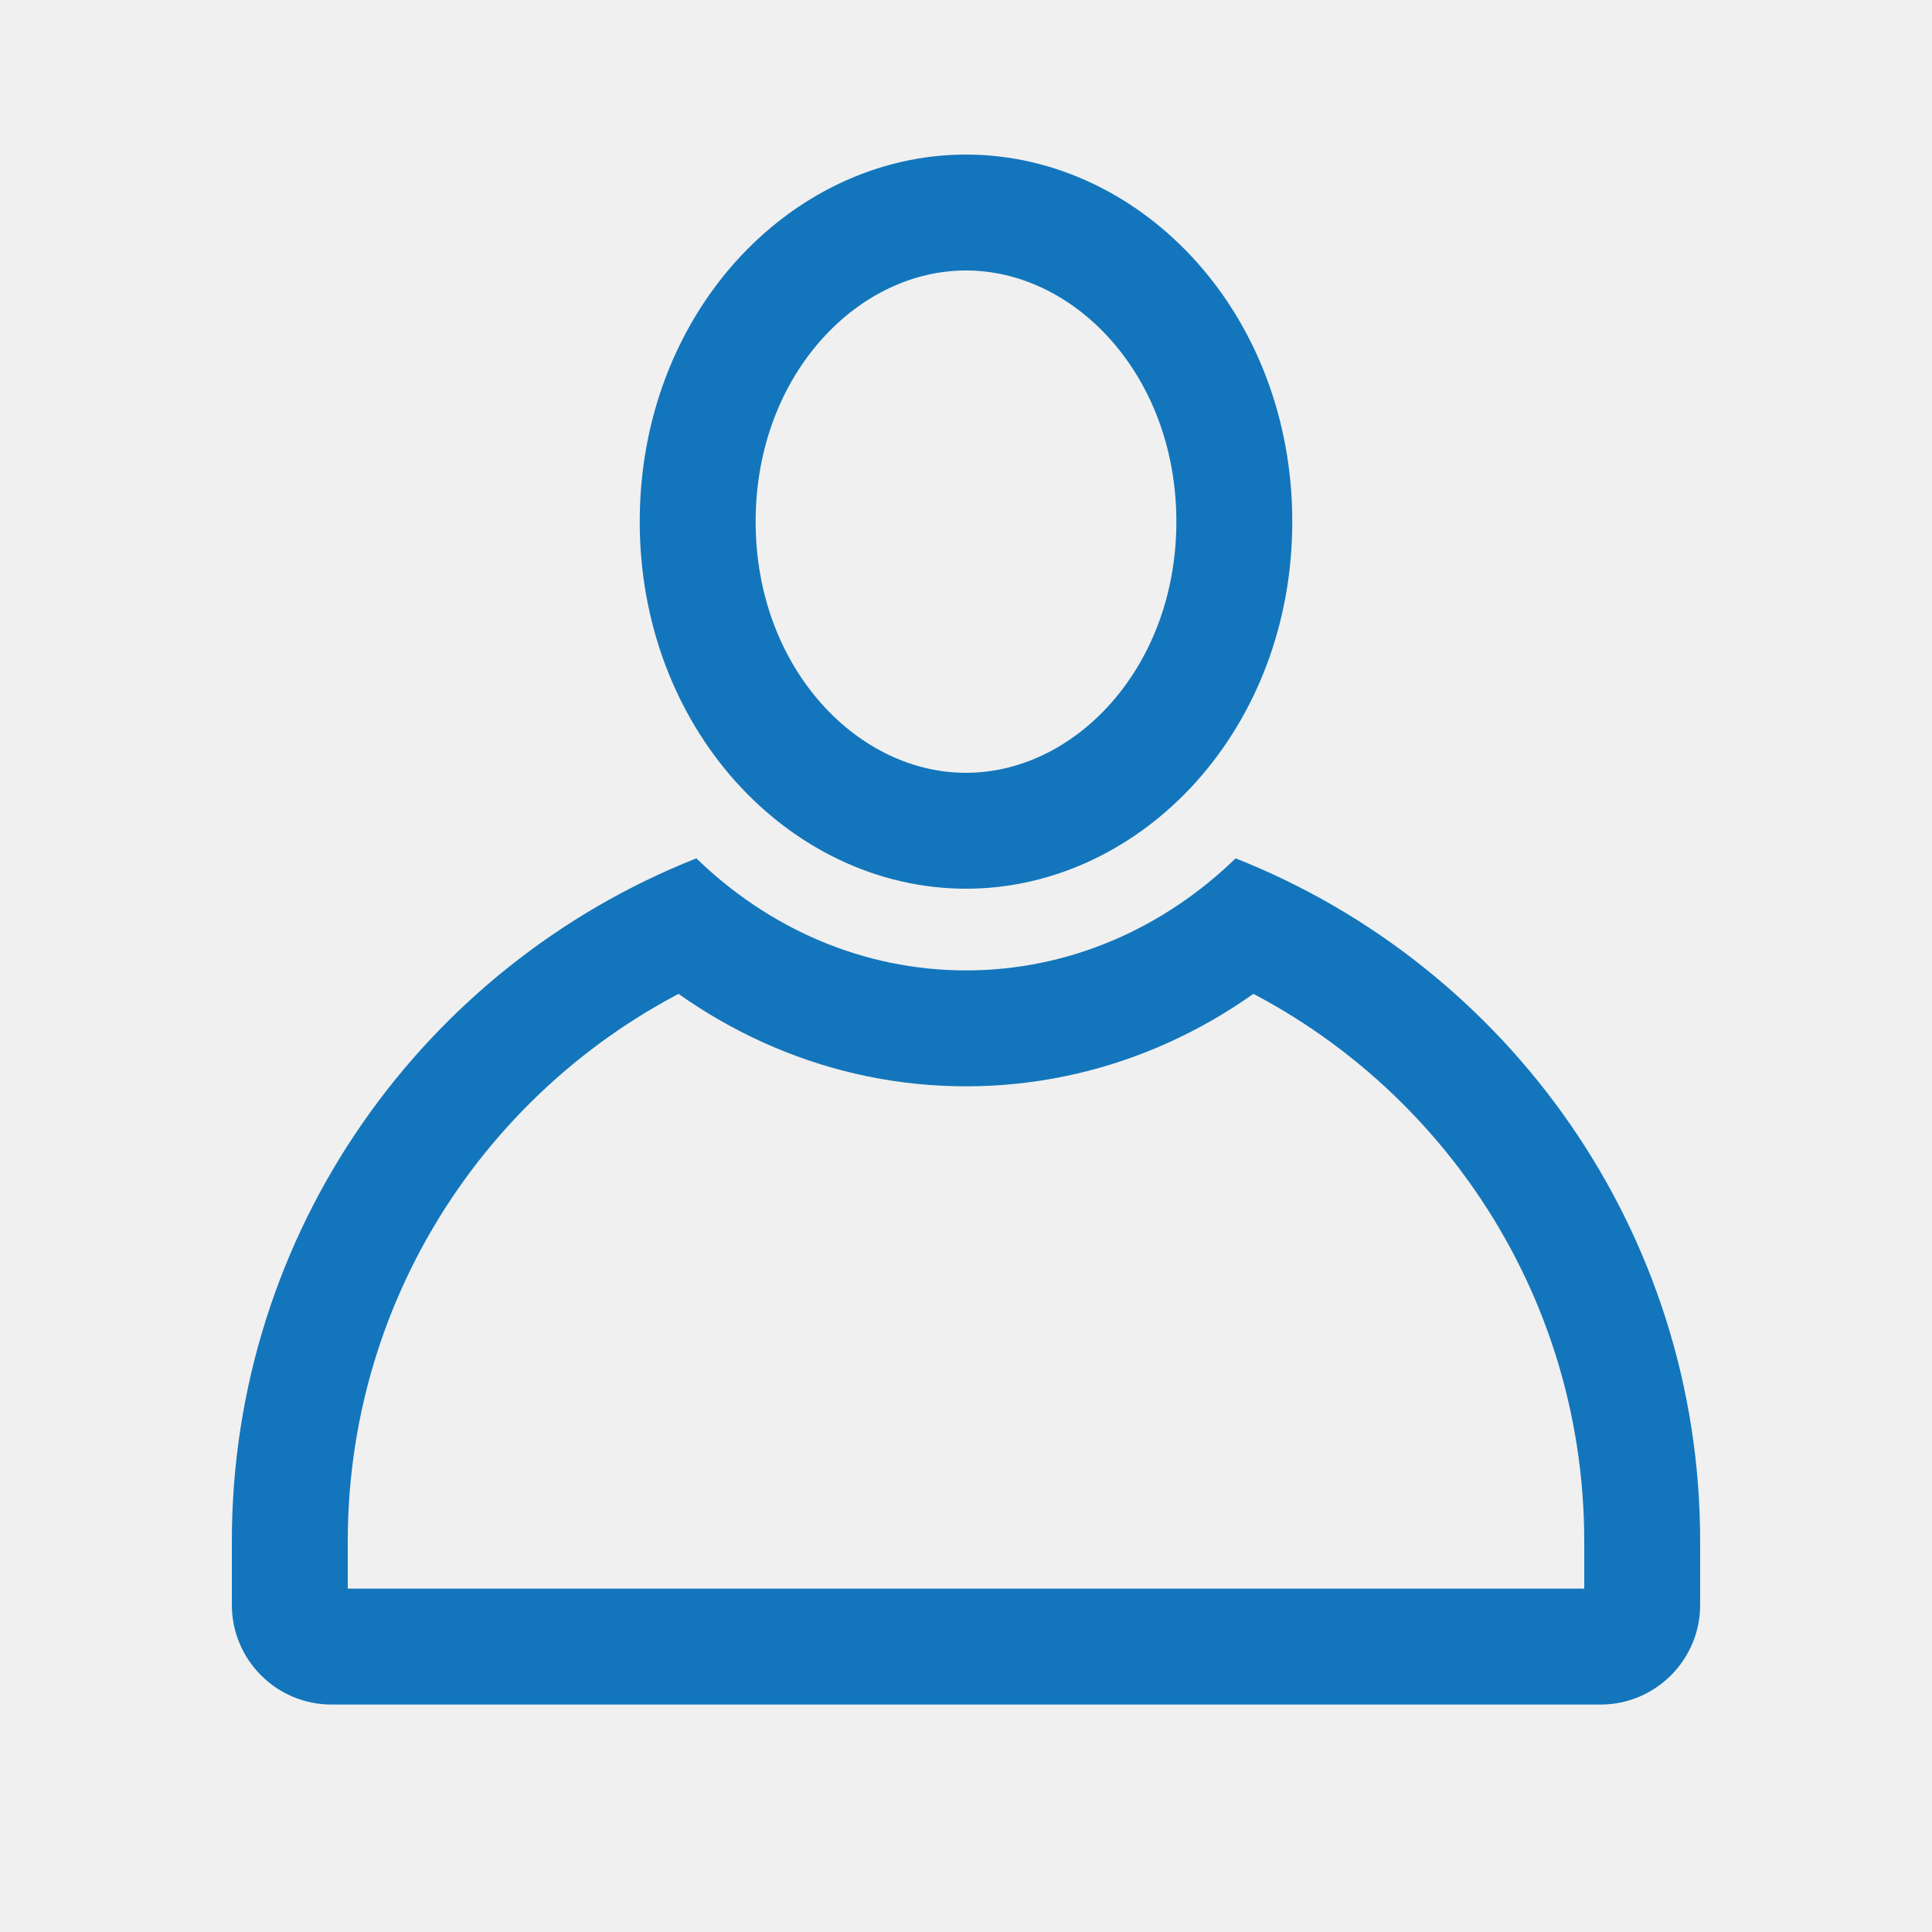
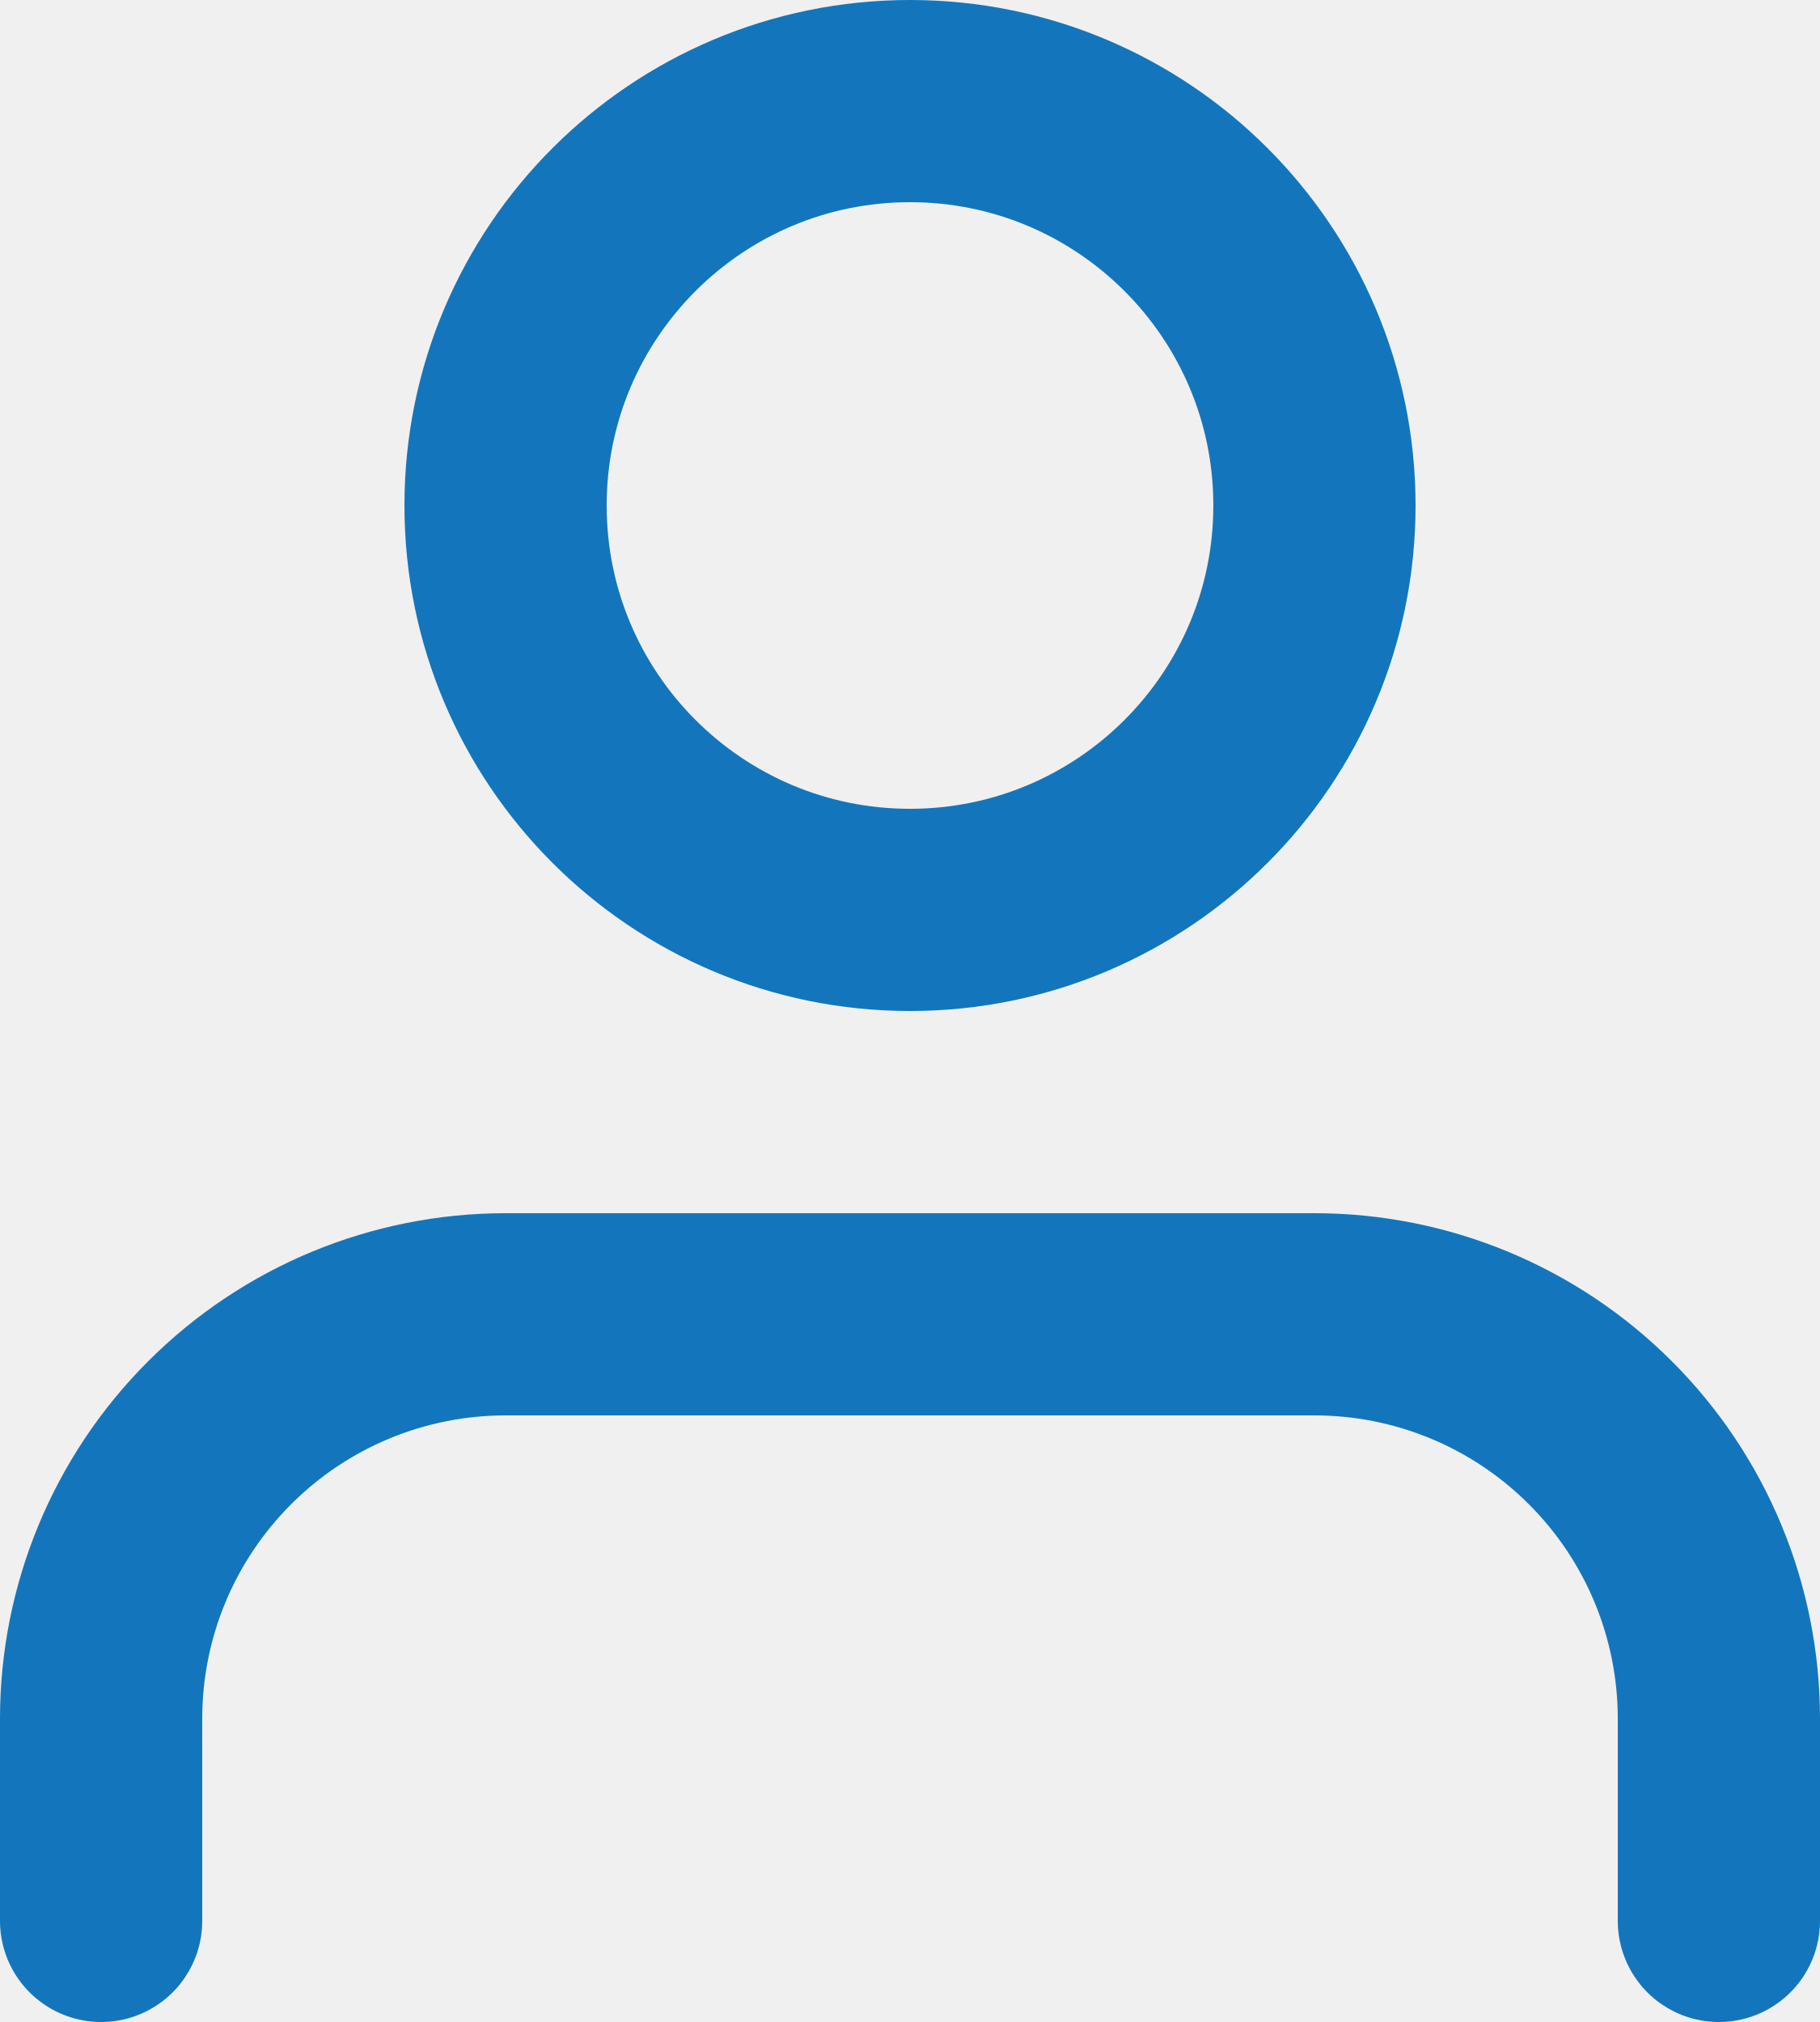
- <svg xmlns="http://www.w3.org/2000/svg" width="25" height="25" viewBox="0 0 25 25" fill="none">
-   <path d="M15.972 6.75C15.972 9.044 14.337 10.75 12.5 10.75C10.663 10.75 9.028 9.044 9.028 6.75C9.028 4.455 10.663 2.75 12.5 2.75C14.337 2.75 15.972 4.455 15.972 6.75Z" stroke="#1376BC" stroke-width="1.5" />
-   <mask id="path-2-inside-1_29_2027" fill="white">
-     <path fill-rule="evenodd" clip-rule="evenodd" d="M9.011 11.107C5.49 12.498 3 15.931 3 19.946V20.767C3 21.479 3.578 22.057 4.29 22.057H20.71C21.422 22.057 22 21.479 22 20.767V19.946C22 15.931 19.509 12.498 15.989 11.107C15.059 12.009 13.837 12.557 12.5 12.557C11.162 12.557 9.941 12.009 9.011 11.107Z" />
-   </mask>
-   <path d="M9.011 11.107L10.055 10.03L9.36 9.356L8.459 9.712L9.011 11.107ZM15.989 11.107L16.54 9.712L15.639 9.356L14.944 10.03L15.989 11.107ZM4.5 19.946C4.5 16.567 6.595 13.674 9.562 12.502L8.459 9.712C4.386 11.321 1.5 15.295 1.5 19.946H4.5ZM4.5 20.767V19.946H1.5V20.767H4.5ZM4.29 20.557C4.406 20.557 4.5 20.651 4.5 20.767H1.5C1.5 22.308 2.749 23.557 4.29 23.557V20.557ZM20.71 20.557H4.29V23.557H20.71V20.557ZM20.5 20.767C20.5 20.651 20.594 20.557 20.71 20.557V23.557C22.25 23.557 23.5 22.308 23.5 20.767H20.5ZM20.5 19.946V20.767H23.5V19.946H20.5ZM15.438 12.502C18.405 13.674 20.5 16.567 20.5 19.946H23.5C23.5 15.294 20.614 11.321 16.54 9.712L15.438 12.502ZM14.944 10.03C14.269 10.685 13.414 11.057 12.5 11.057V14.057C14.261 14.057 15.848 13.333 17.033 12.184L14.944 10.03ZM12.5 11.057C11.586 11.057 10.73 10.685 10.055 10.03L7.966 12.184C9.151 13.333 10.739 14.057 12.5 14.057V11.057Z" fill="#1376BC" mask="url(#path-2-inside-1_29_2027)" />
+ <svg xmlns="http://www.w3.org/2000/svg" width="18" height="20" viewBox="0 0 18 20" fill="none">
+   <path d="M17 19V17C17 15.939 16.579 14.922 15.828 14.172C15.078 13.421 14.061 13 13 13H5C3.939 13 2.922 13.421 2.172 14.172C1.421 14.922 1 15.939 1 17V19" stroke="#1376BC" stroke-width="2" stroke-linecap="round" stroke-linejoin="round" />
+   <path d="M9 9C11.209 9 13 7.209 13 5C13 2.791 11.209 1 9 1C6.791 1 5 2.791 5 5C5 7.209 6.791 9 9 9Z" stroke="#1376BC" stroke-width="2" stroke-linecap="round" stroke-linejoin="round" />
</svg>
